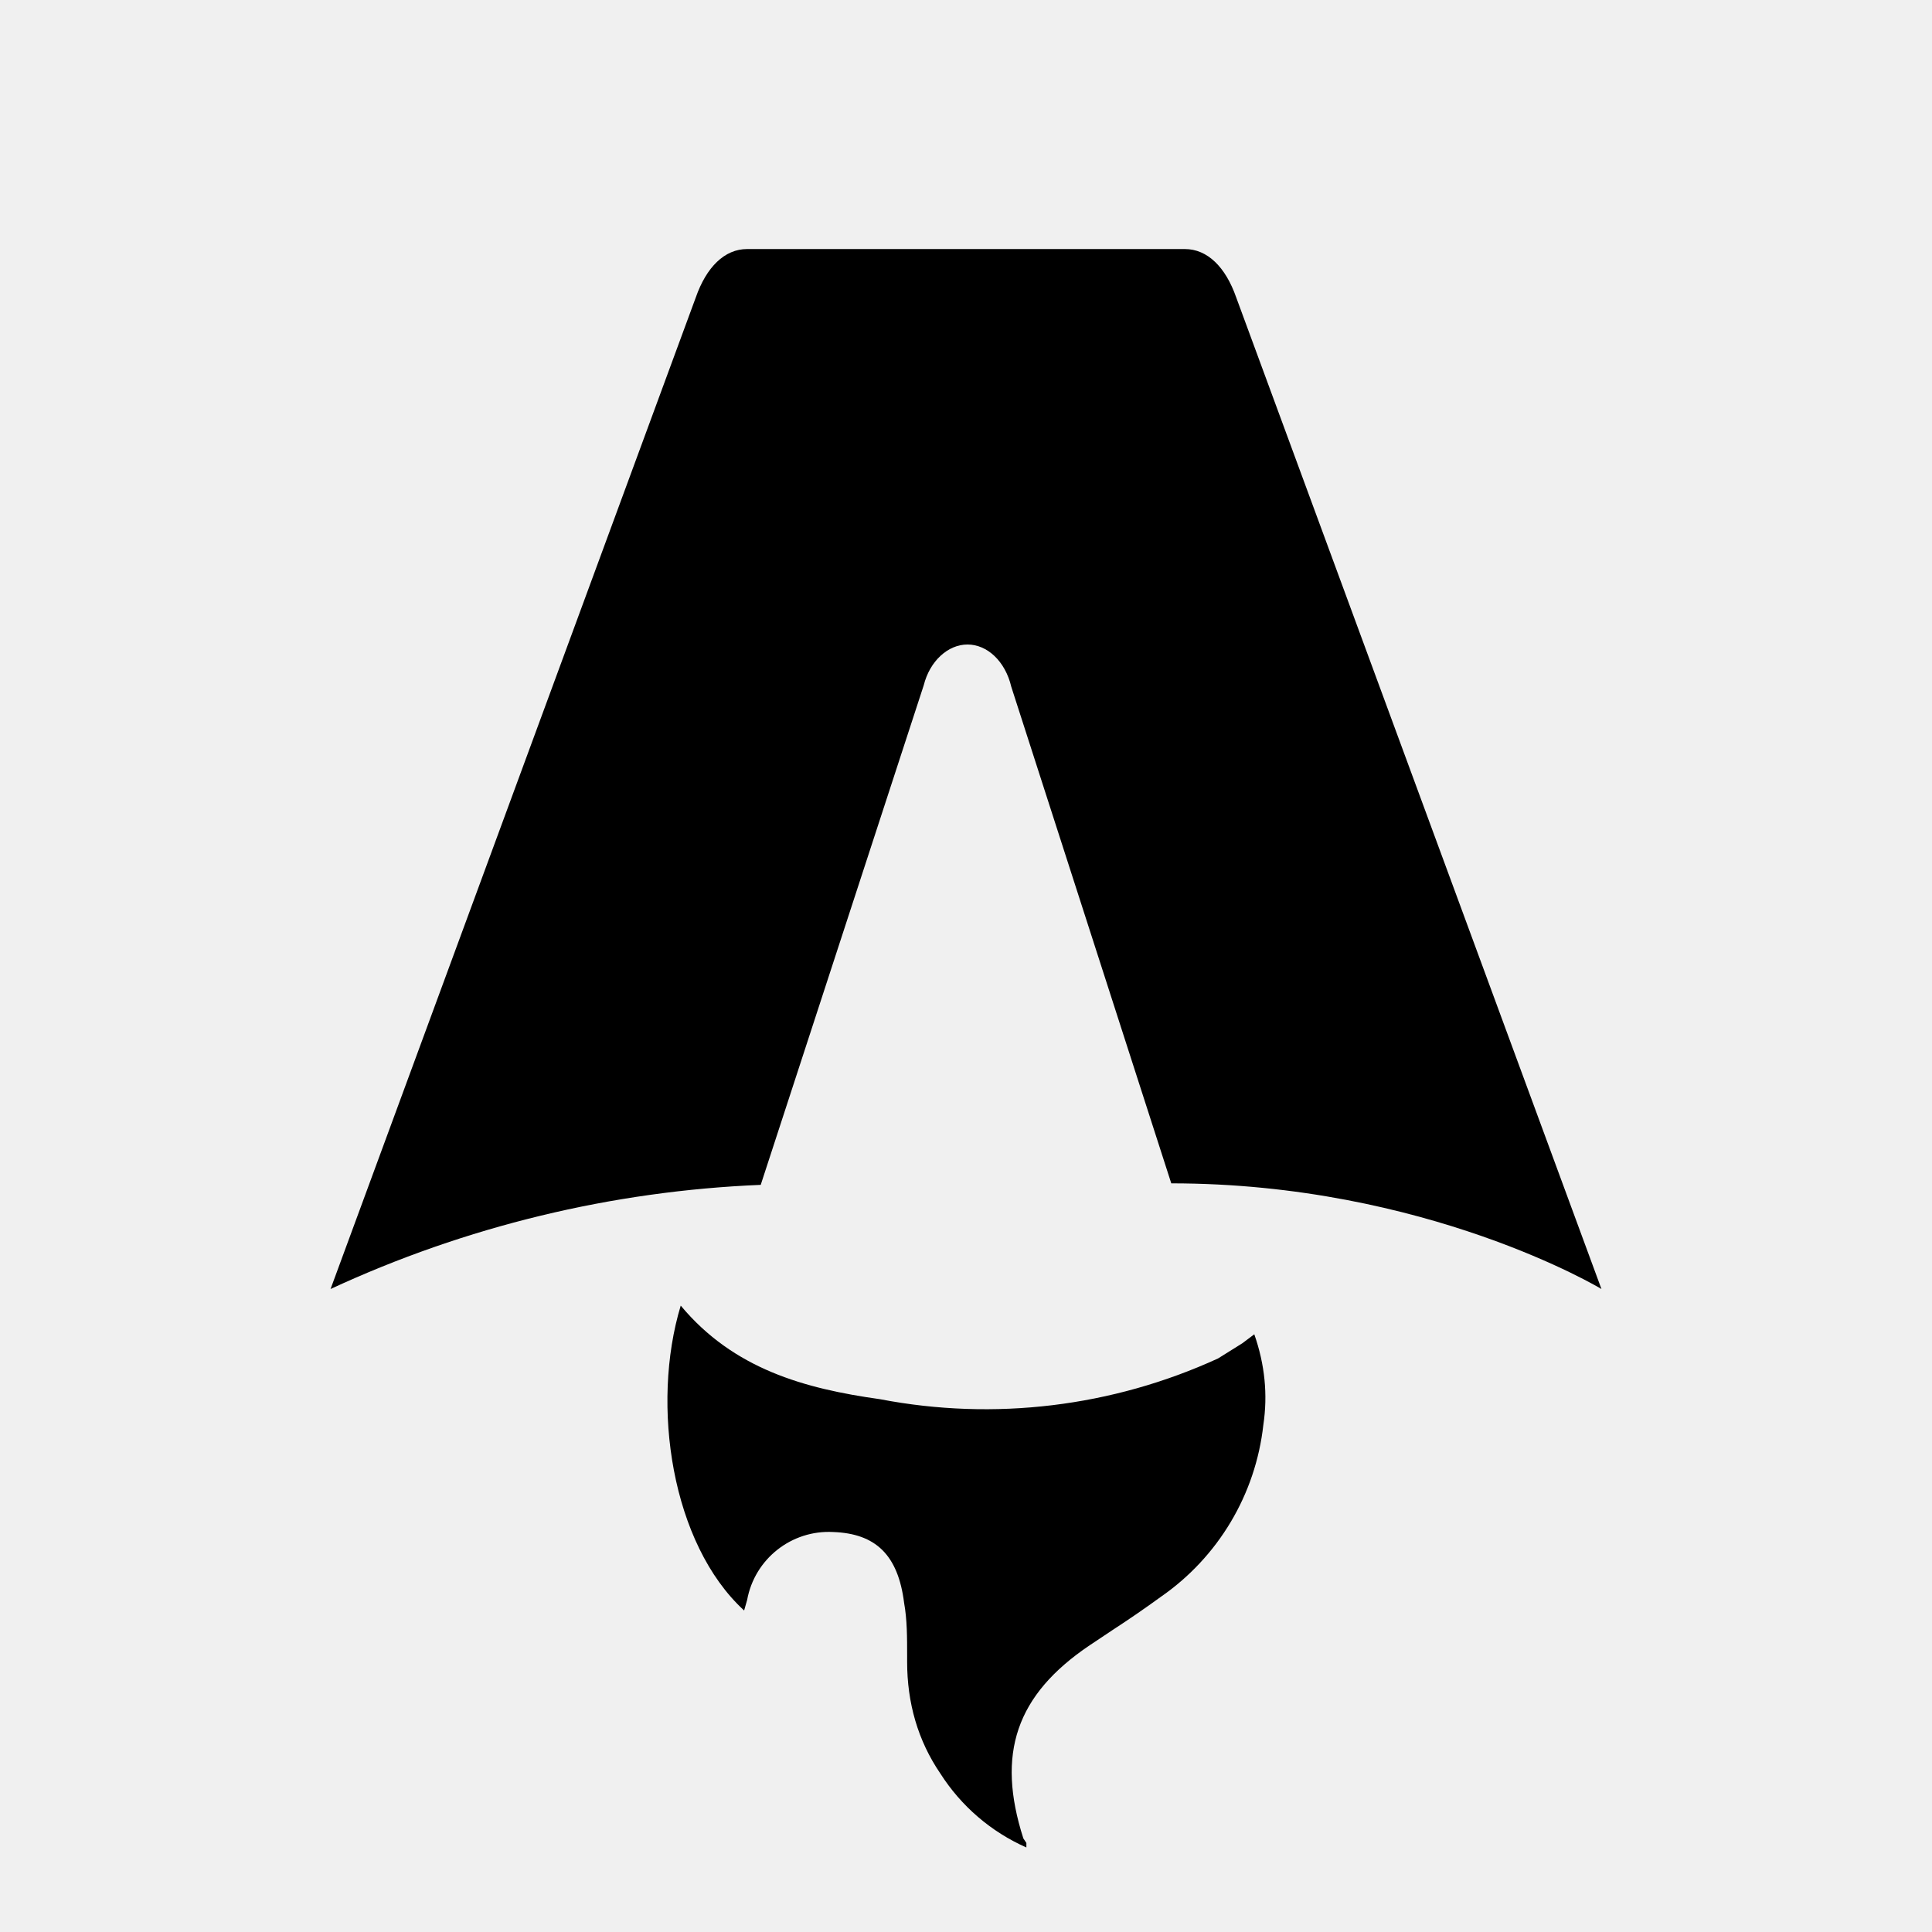
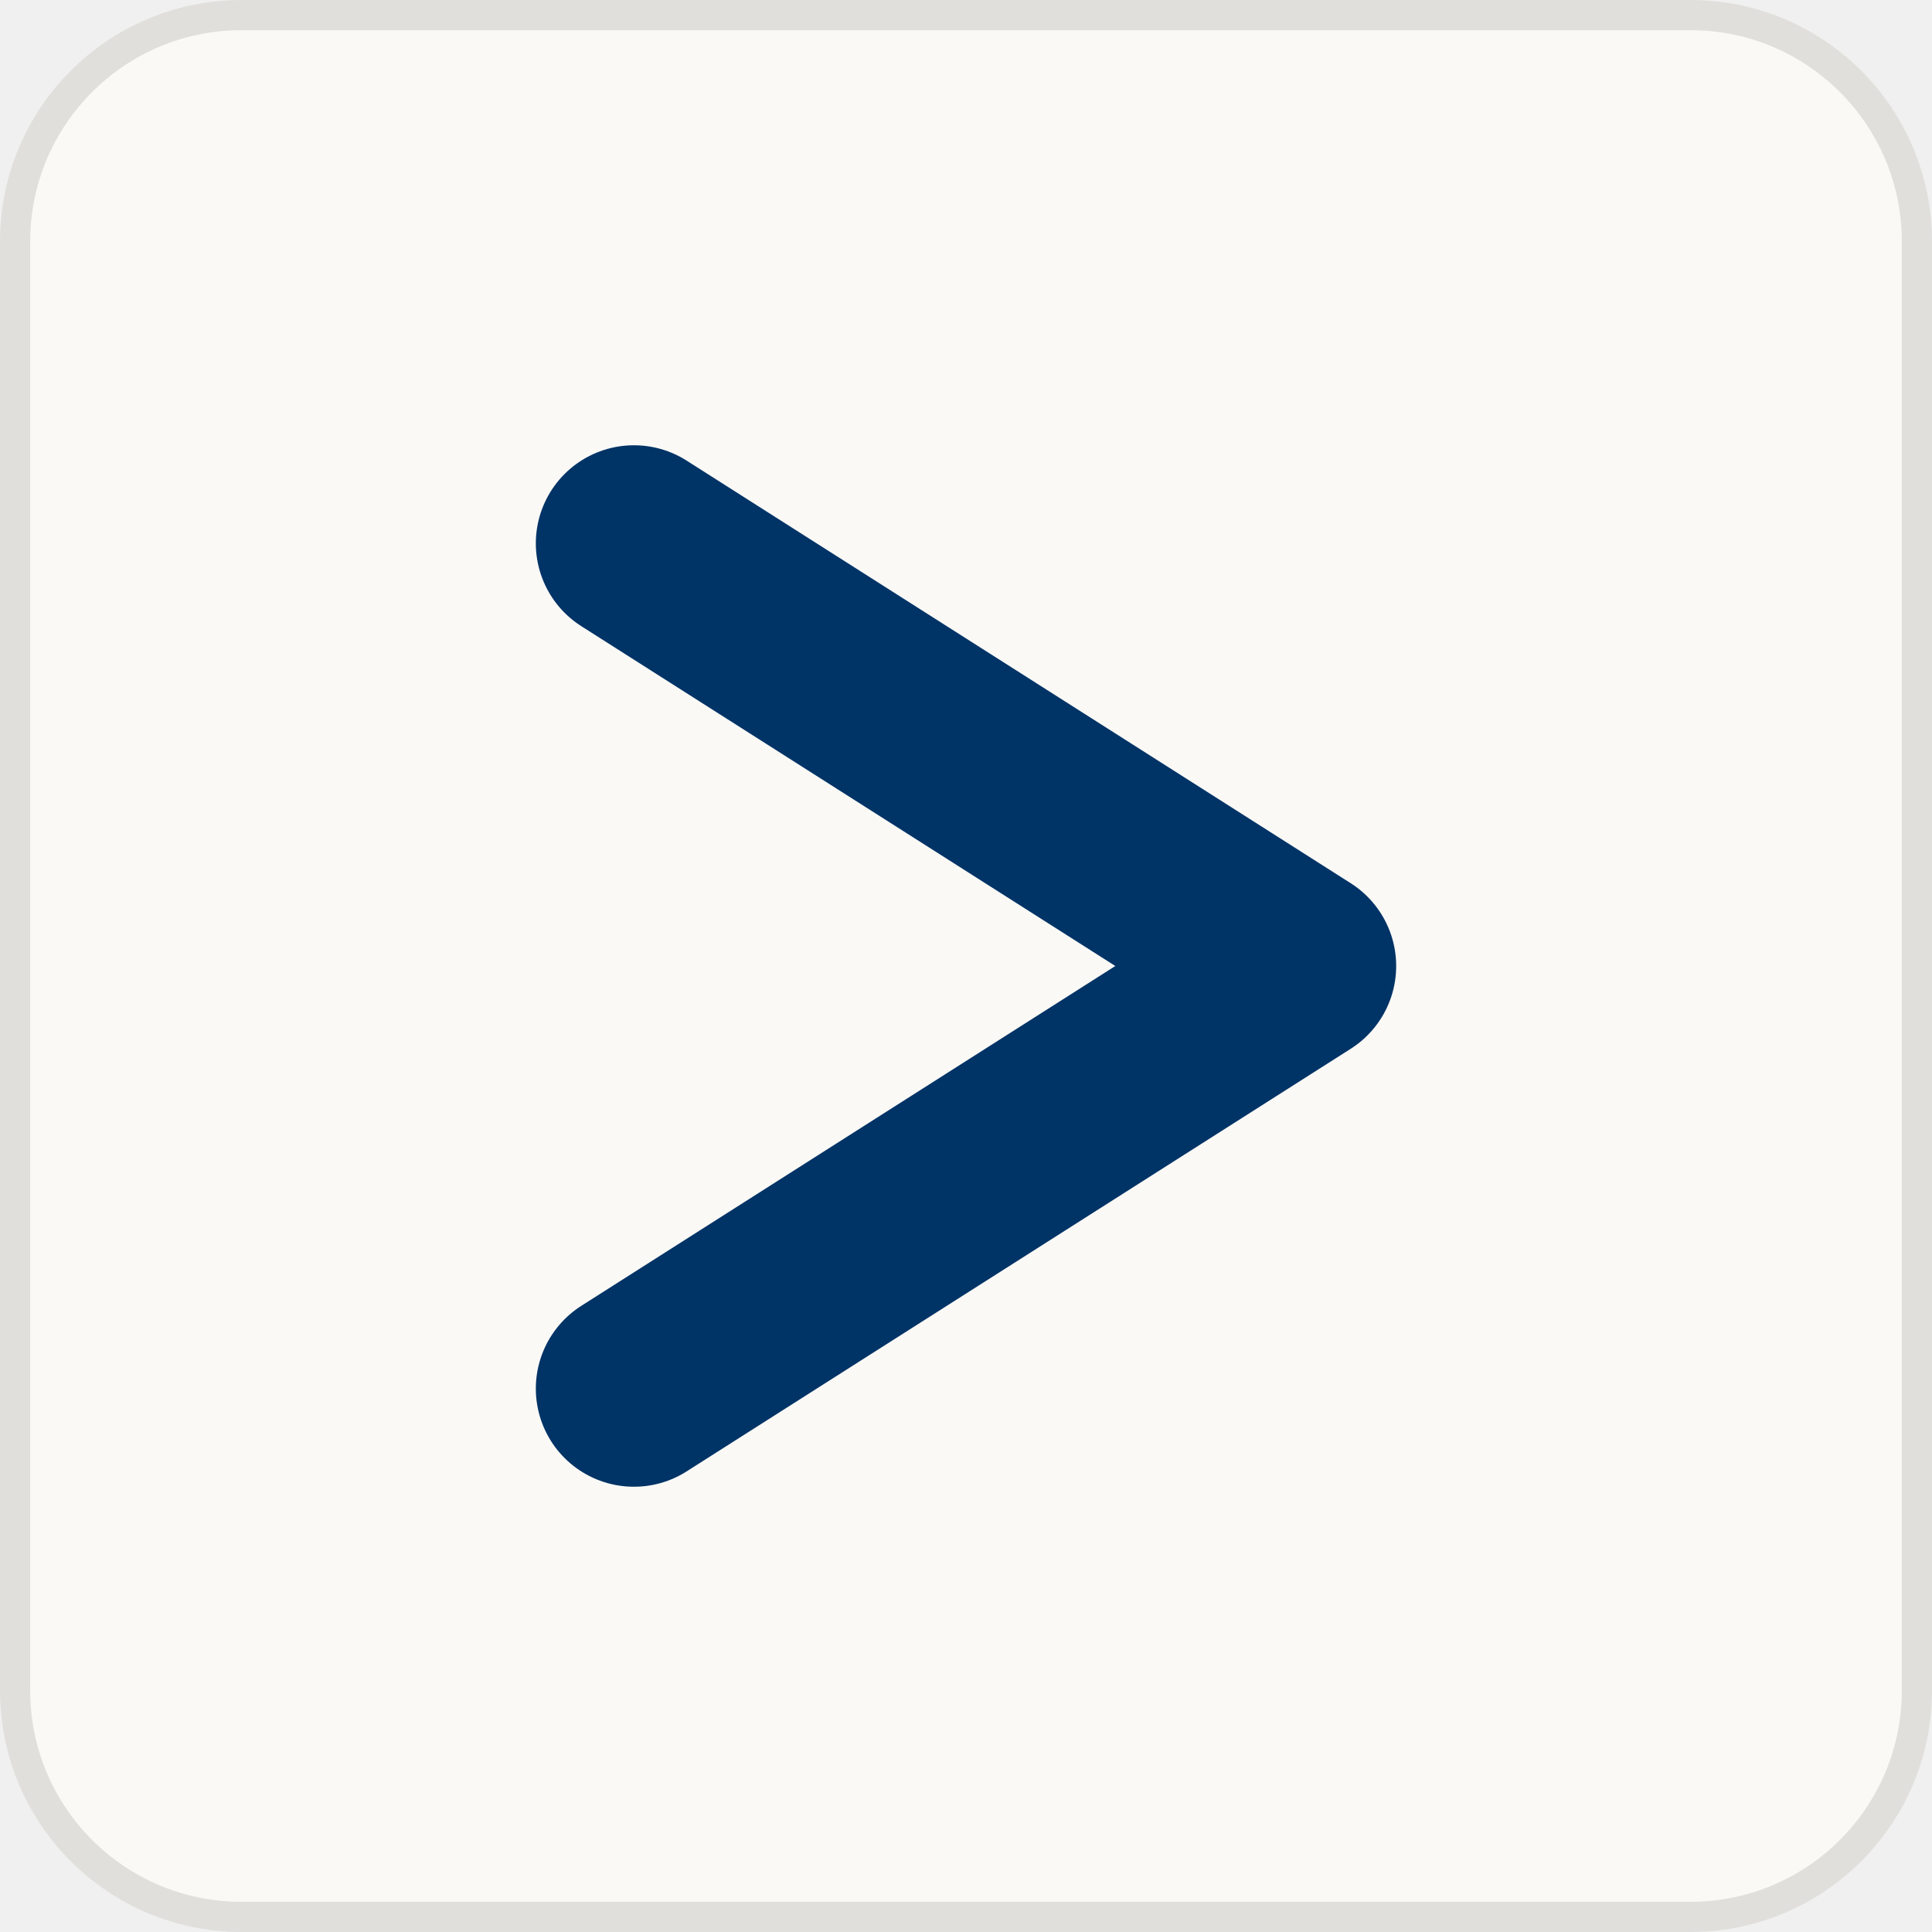
- <svg xmlns="http://www.w3.org/2000/svg" fill="none" viewBox="0 0 128 128">
-   <path d="M50.4 78.5a75.1 75.1 0 0 0-28.5 6.9l24.2-65.7c.7-2 1.9-3.2 3.4-3.2h29c1.5 0 2.7 1.2 3.4 3.2l24.2 65.7s-11.6-7-28.5-7L67 45.5c-.4-1.7-1.6-2.8-2.9-2.8-1.3 0-2.5 1.1-2.9 2.7L50.4 78.5Zm-1.1 28.2Zm-4.2-20.2c-2 6.6-.6 15.8 4.2 20.2a17.5 17.5 0 0 1 .2-.7 5.5 5.5 0 0 1 5.7-4.5c2.8.1 4.3 1.5 4.7 4.7.2 1.1.2 2.3.2 3.5v.4c0 2.7.7 5.2 2.2 7.4a13 13 0 0 0 5.7 4.9v-.3l-.2-.3c-1.8-5.6-.5-9.5 4.4-12.8l1.5-1a73 73 0 0 0 3.2-2.2 16 16 0 0 0 6.8-11.4c.3-2 .1-4-.6-6l-.8.6-1.6 1a37 37 0 0 1-22.4 2.7c-5-.7-9.7-2-13.2-6.2Z" />
-   <style>
-         path { fill: #000; }
-         @media (prefers-color-scheme: dark) {
-             path { fill: #FFF; }
-         }
-     </style>
+ <svg xmlns="http://www.w3.org/2000/svg" viewBox="0 0 128 128">
+   <rect width="128" height="128" rx="16" fill="#faf9f6" />
+   <rect x="1" y="1" width="126" height="126" rx="15" fill="none" stroke="#1a1a1a" stroke-opacity="0.12" stroke-width="2" />
+   <path d="M42 36 L86 64 L42 92" fill="none" stroke="#003366" stroke-width="13" stroke-linecap="round" stroke-linejoin="round" />
</svg>
